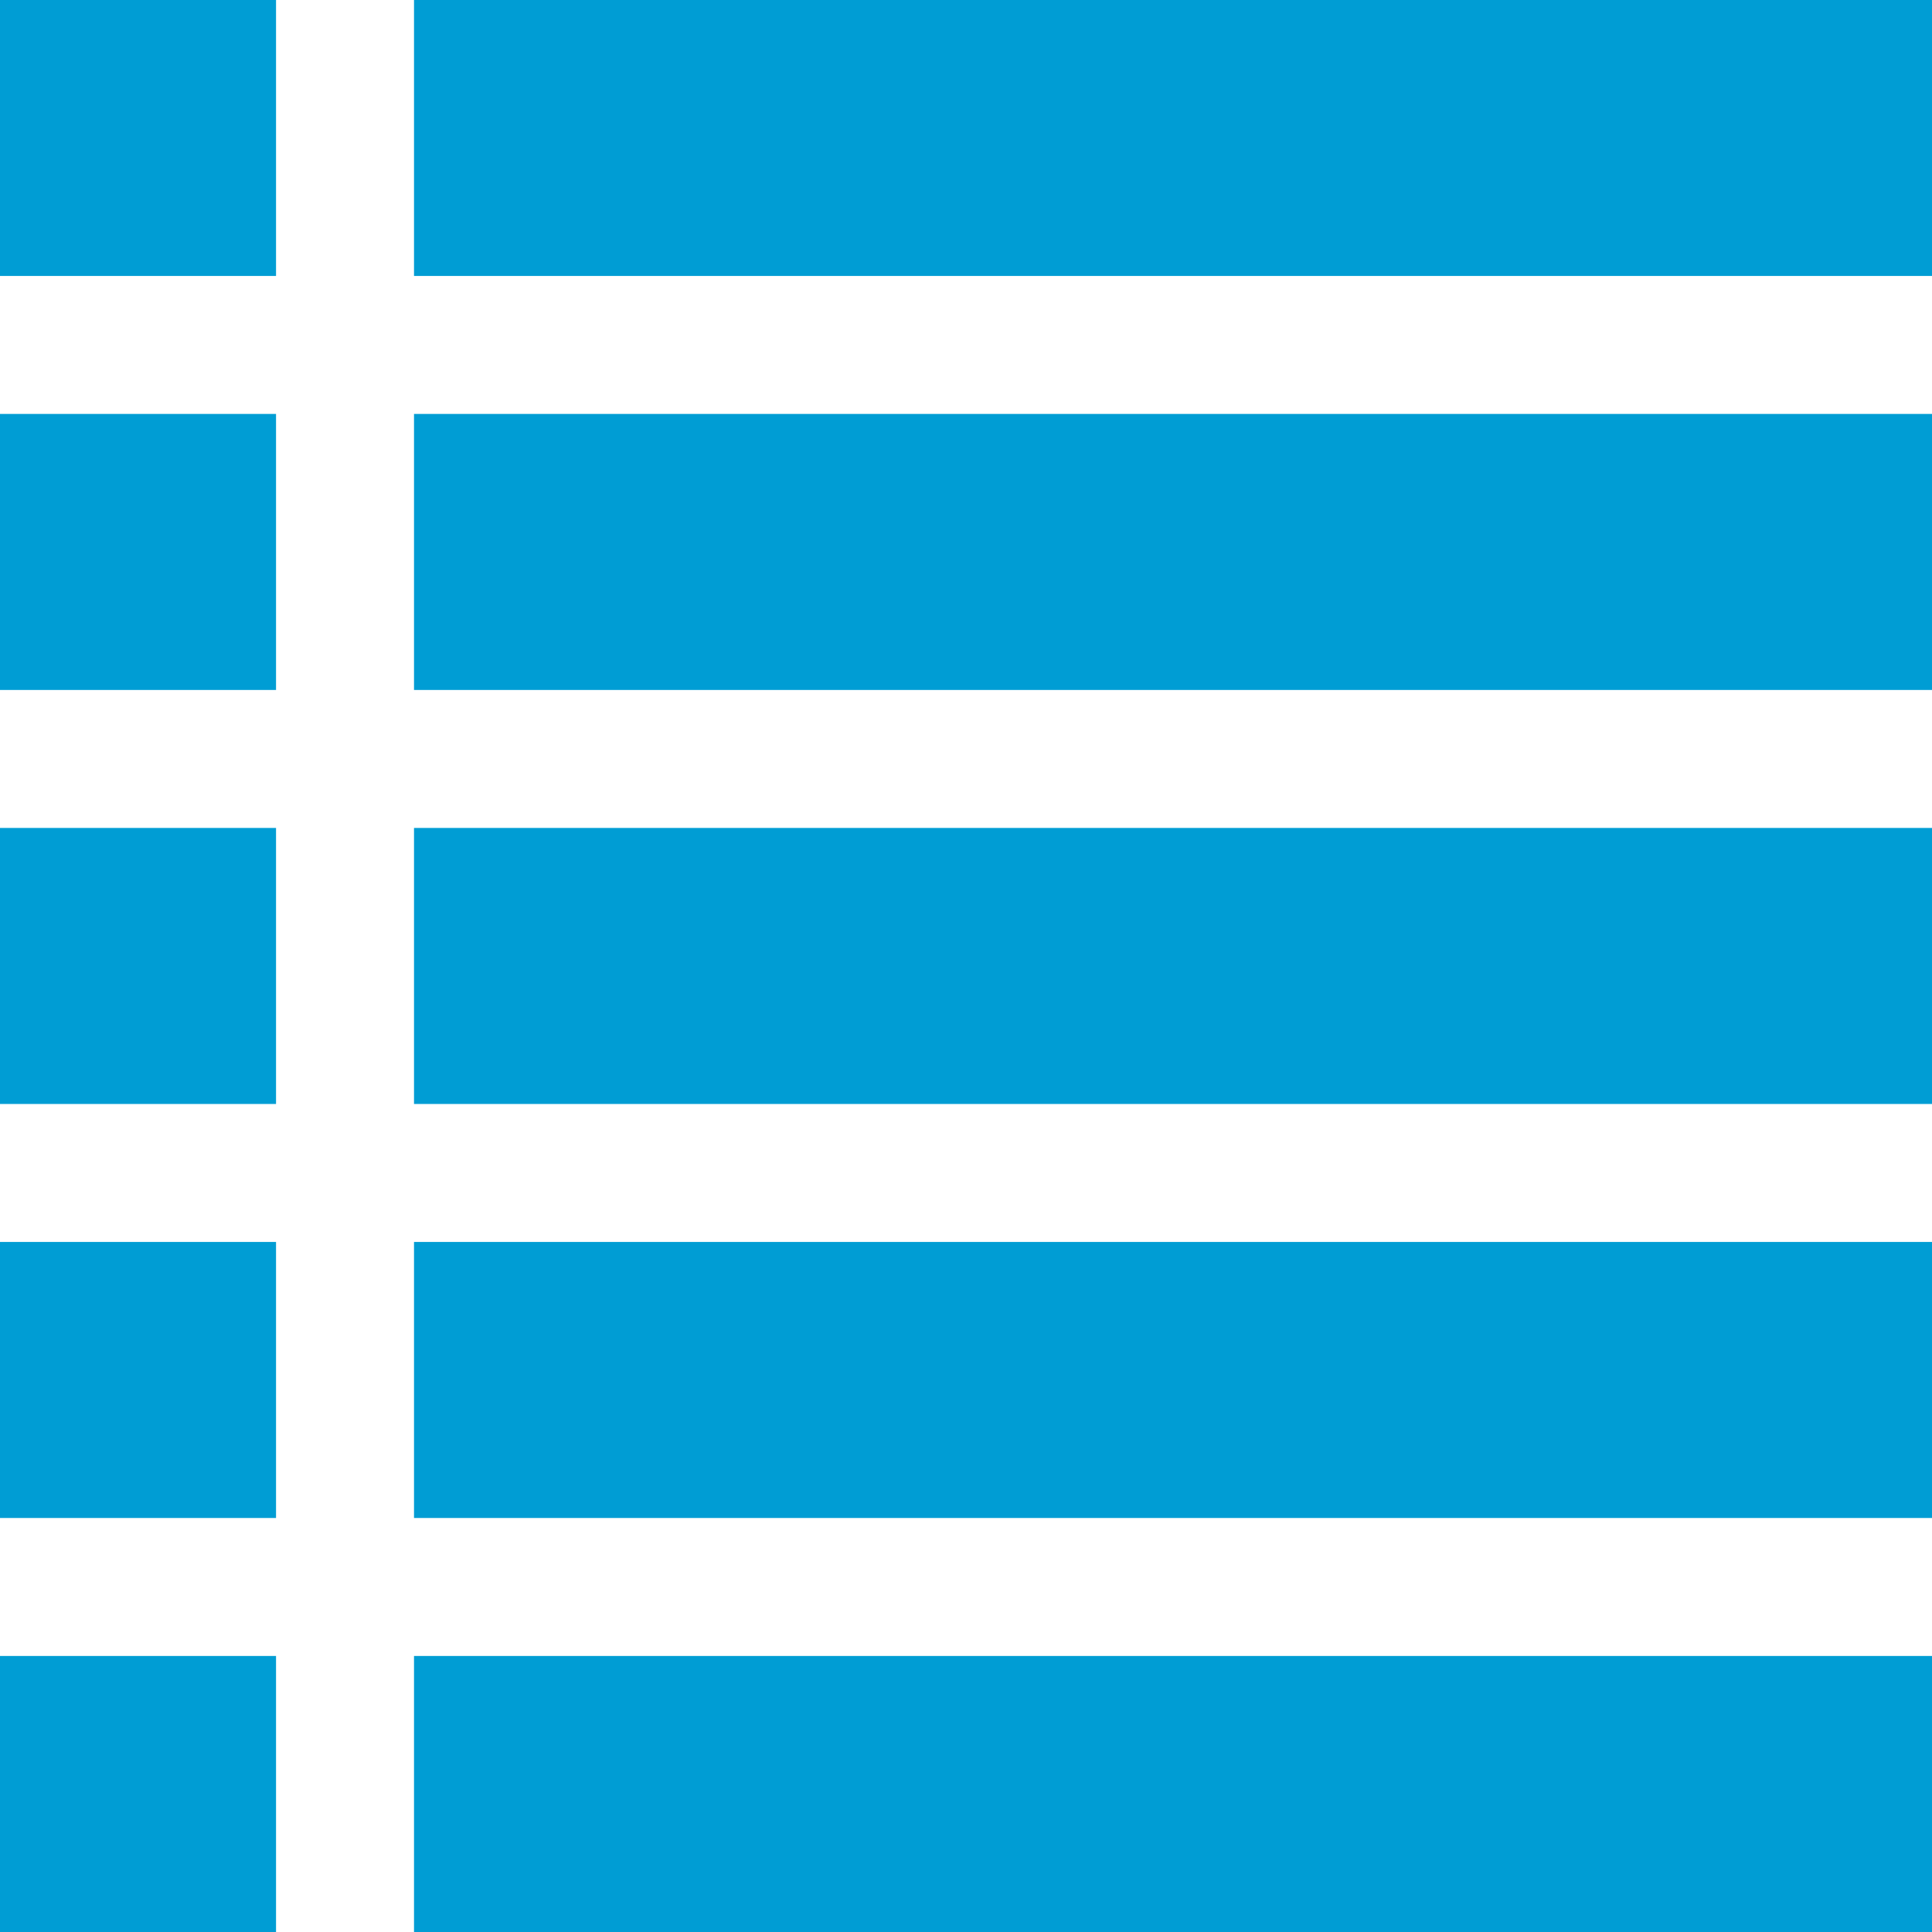
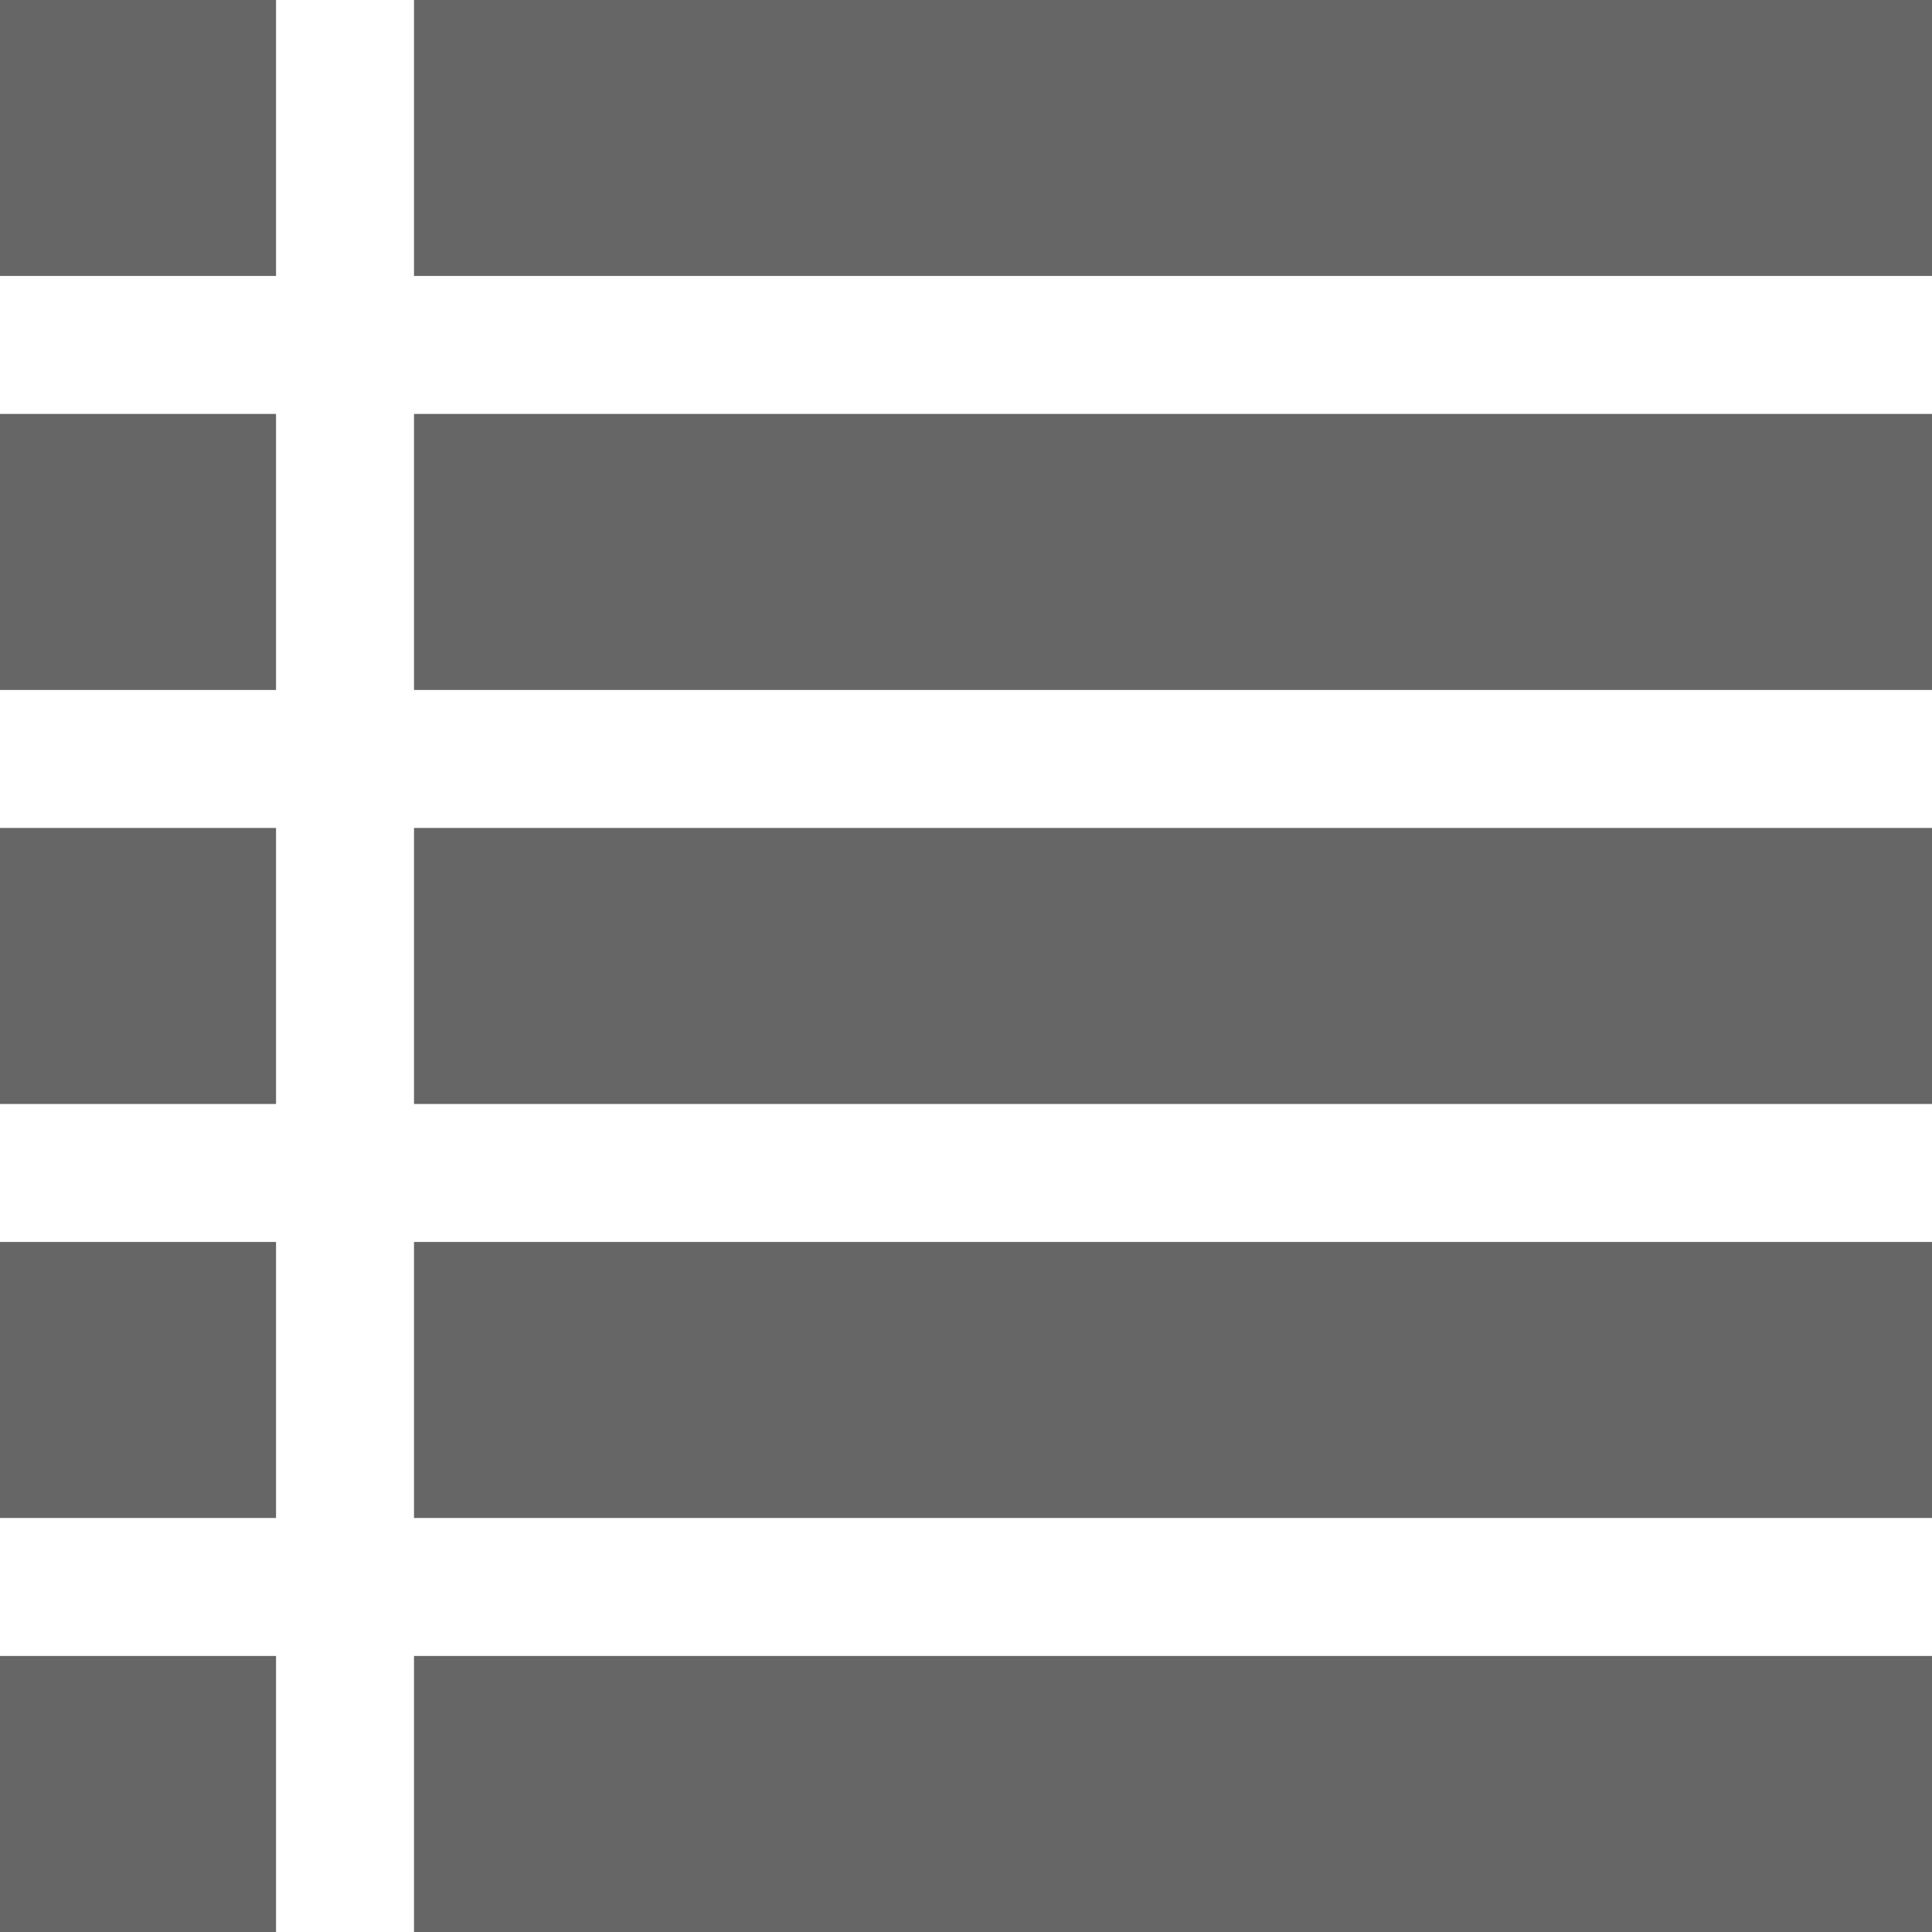
<svg xmlns="http://www.w3.org/2000/svg" width="24" height="24" viewBox="0 0 24 24">
-   <path d="M0 24h3.429v-3.429h-3.429v3.429zm5.143 0h18.857v-3.429h-18.857v3.429zm-5.143-5.143h3.429v-3.429h-3.429v3.429zm5.143 0h18.857v-3.429h-18.857v3.429zm-5.143-5.143h3.429v-3.429h-3.429v3.429zm5.143 0h18.857v-3.429h-18.857v3.429zm-5.143-5.143h3.429v-3.429h-3.429v3.429zm5.143 0h18.857v-3.429h-18.857v3.429zm-5.143-5.143h3.429v-3.429h-3.429v3.429zm5.143 0h18.857v-3.429h-18.857v3.429z" fill="#009DD4" fill-rule="evenodd" />
+   <path d="M0 24h3.429v-3.429h-3.429v3.429zm5.143 0h18.857v-3.429h-18.857v3.429zm-5.143-5.143h3.429v-3.429h-3.429v3.429zm5.143 0h18.857v-3.429h-18.857v3.429zm-5.143-5.143h3.429v-3.429h-3.429v3.429zm5.143 0h18.857v-3.429h-18.857v3.429zm-5.143-5.143h3.429v-3.429h-3.429v3.429zm5.143 0h18.857v-3.429h-18.857v3.429zm-5.143-5.143h3.429v-3.429h-3.429v3.429zm5.143 0h18.857v-3.429h-18.857v3.429z" fill="#666" fill-rule="evenodd" />
</svg>
